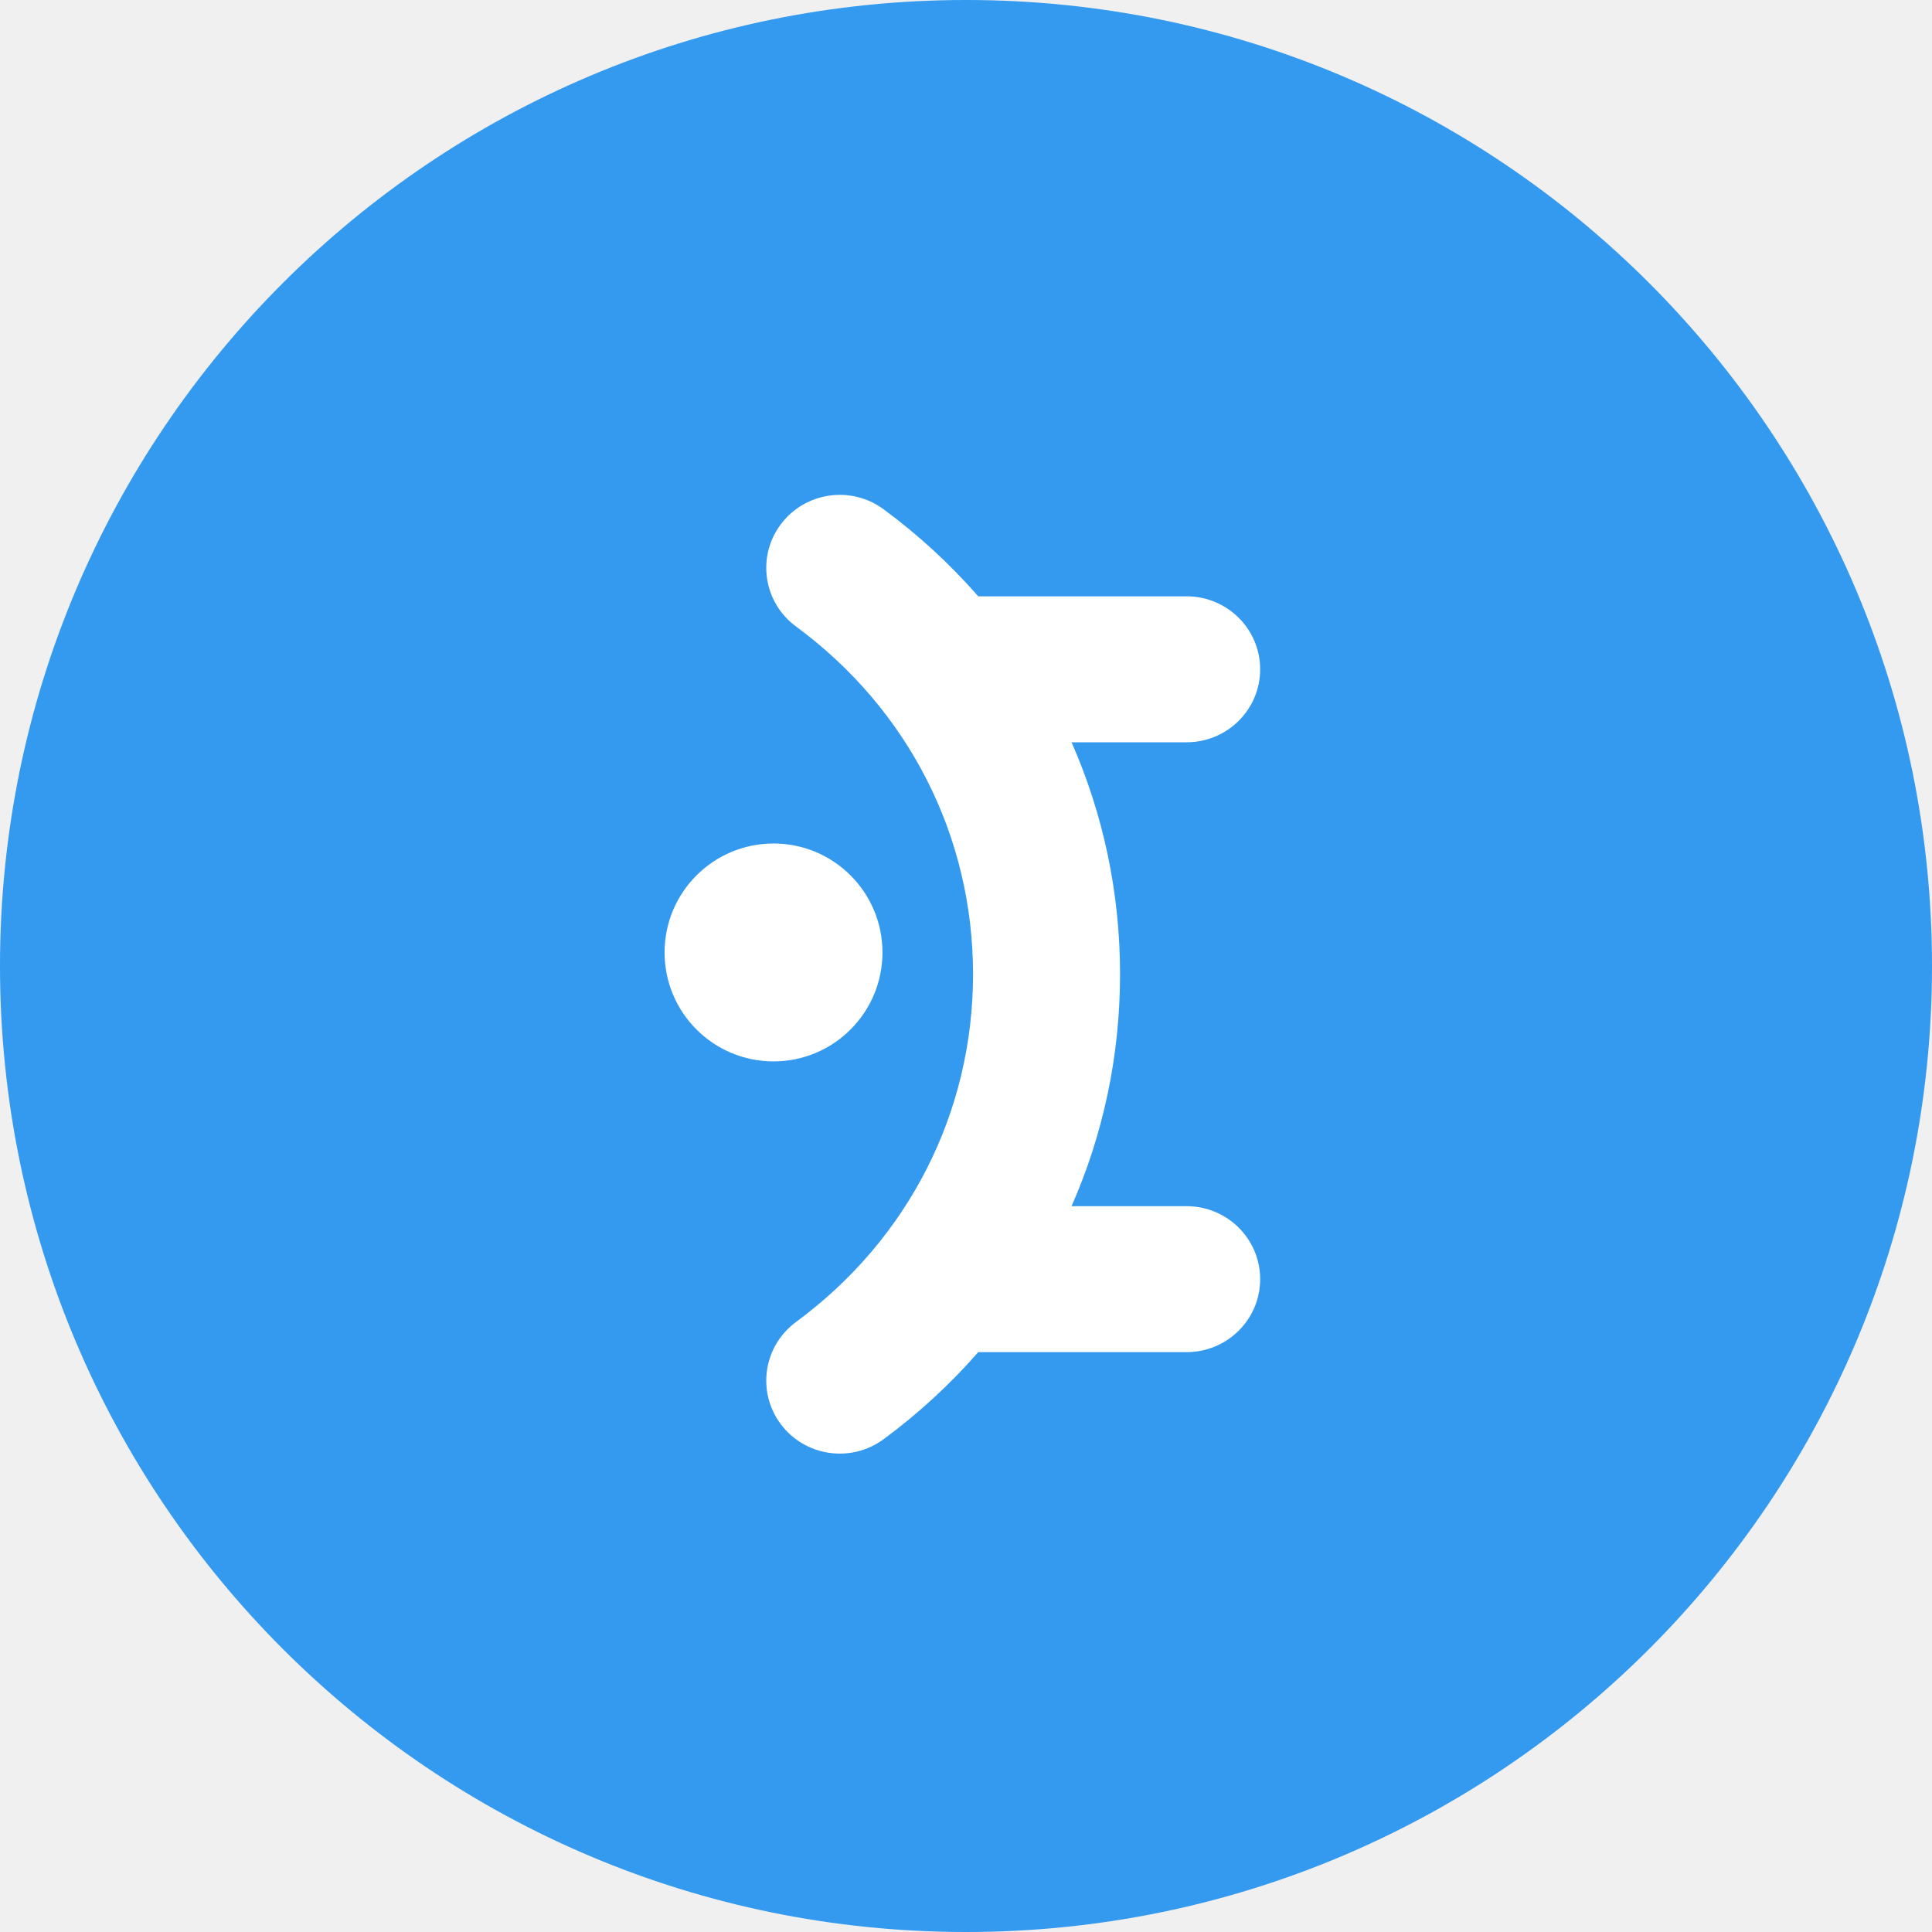
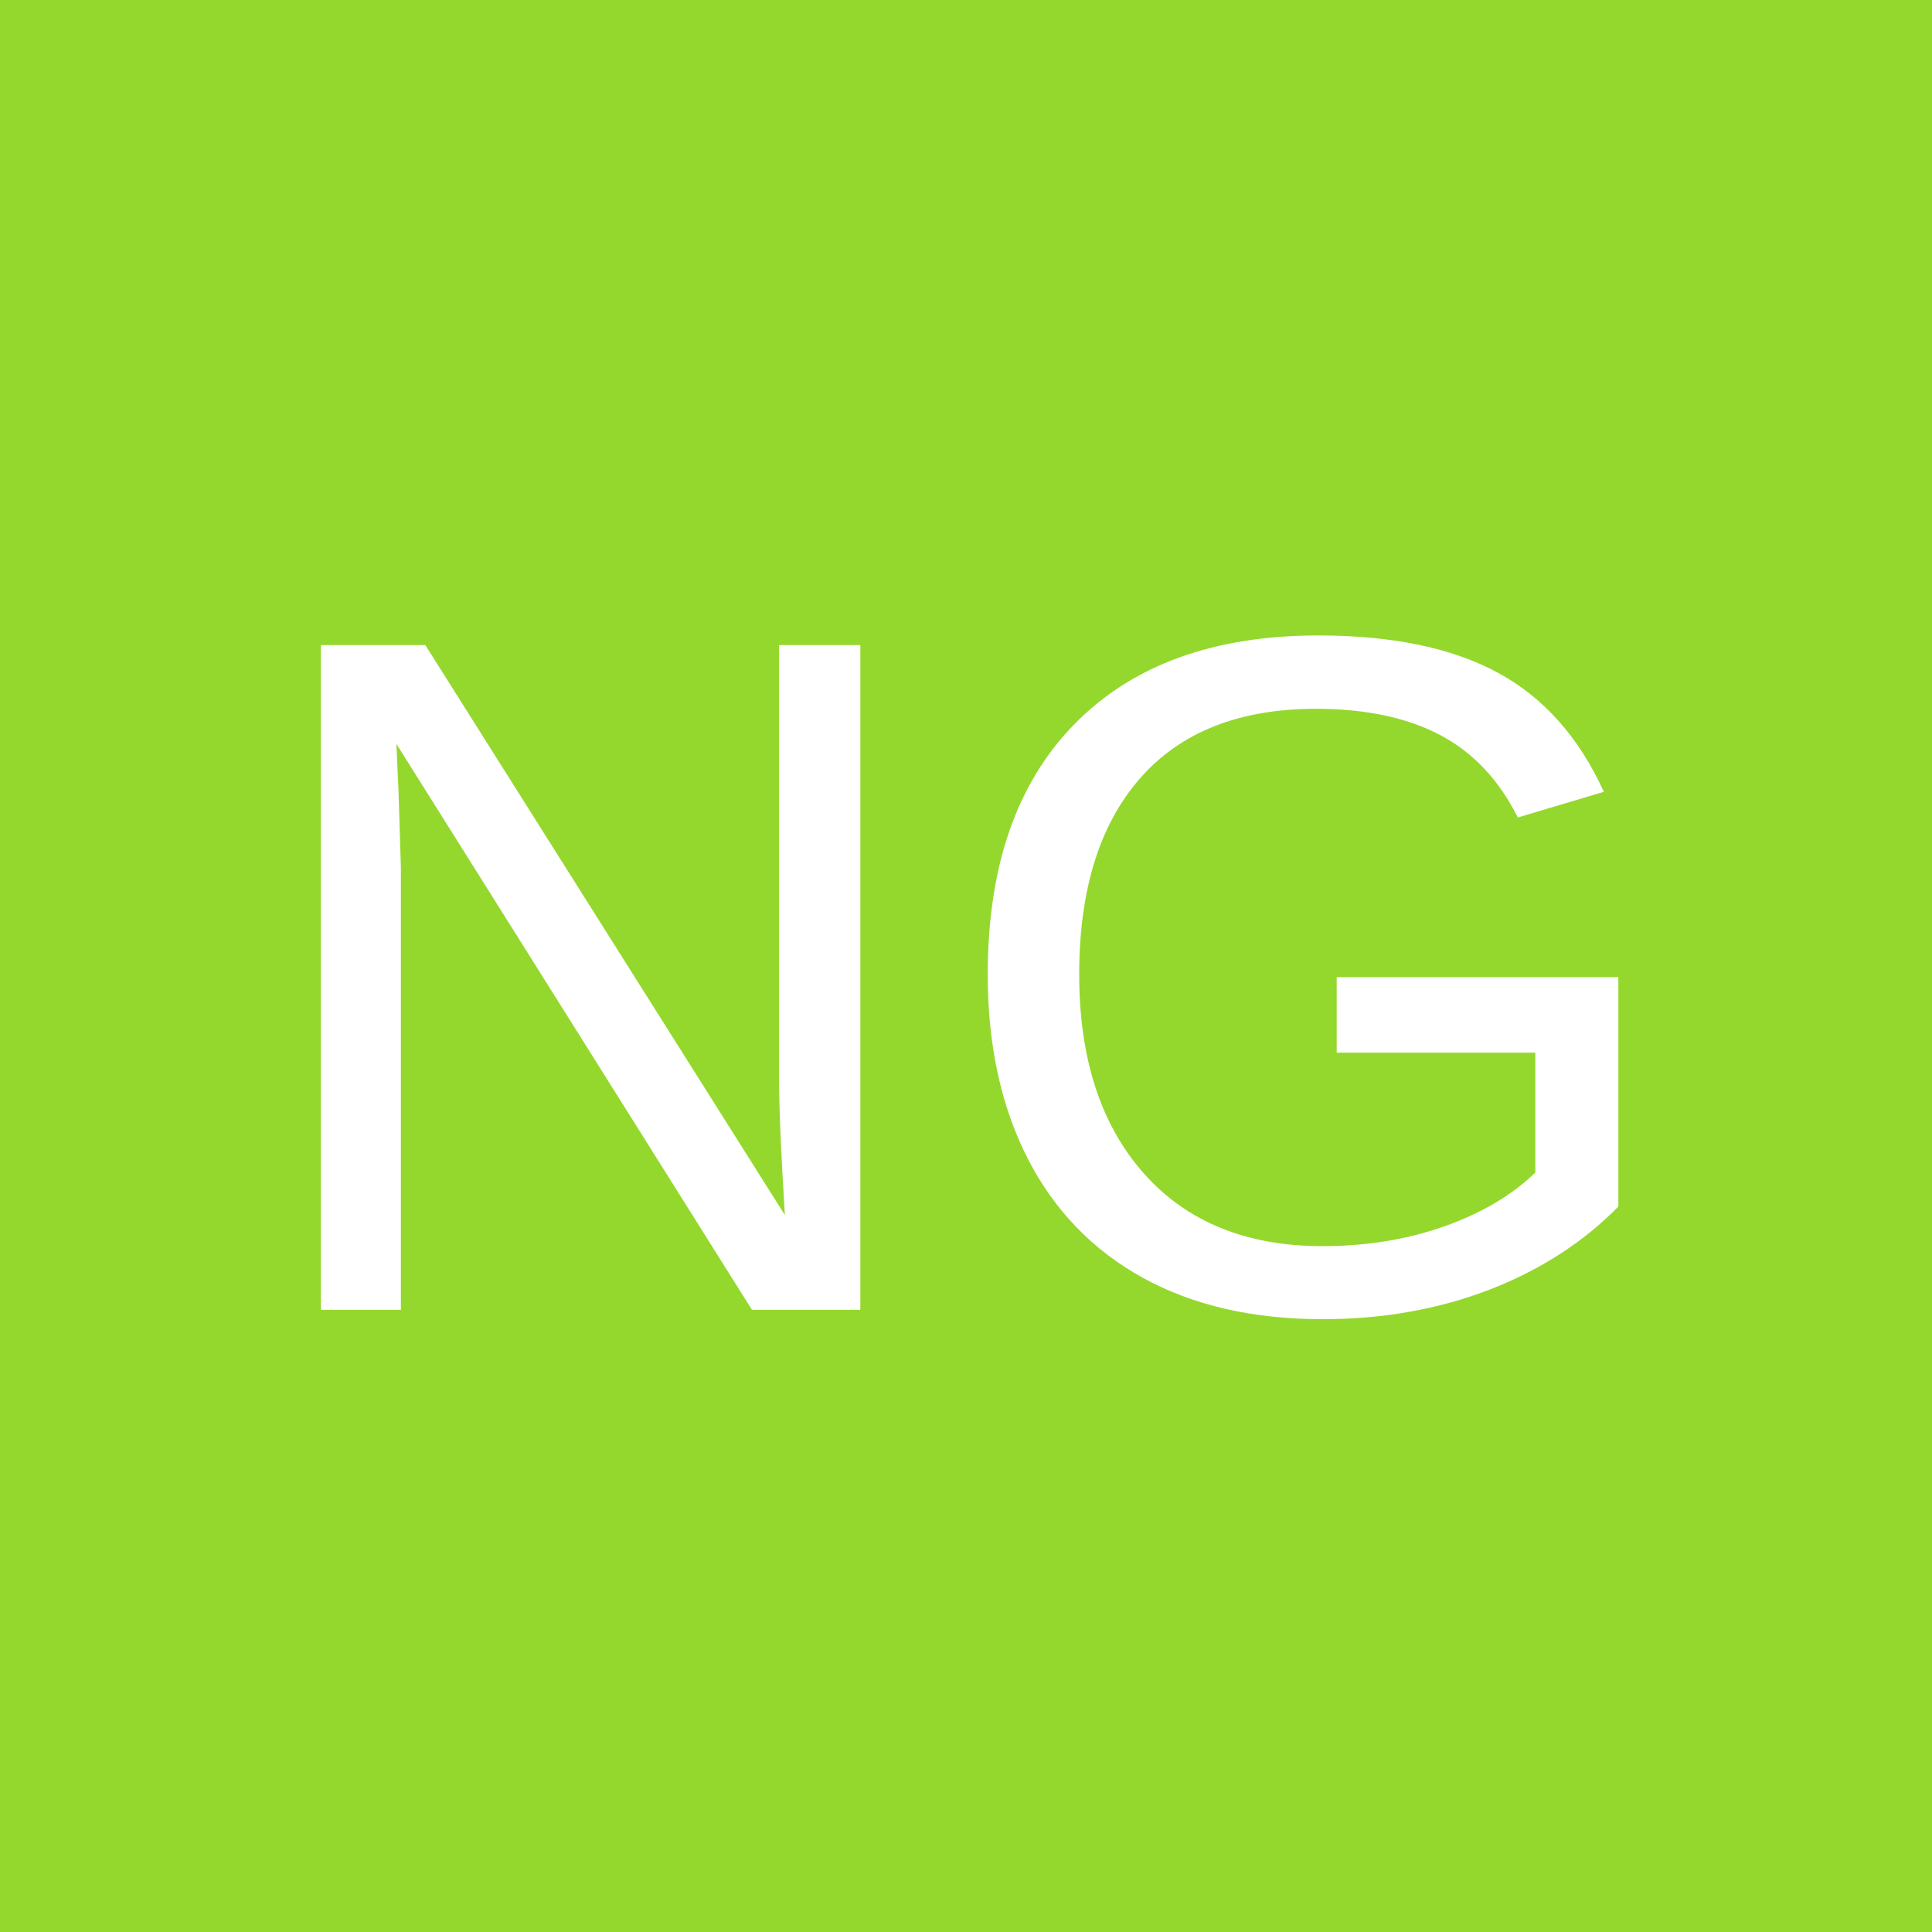
- <svg xmlns="http://www.w3.org/2000/svg" viewBox="0 0 500 500">
-   <g fill="none" fill-rule="evenodd">
-     <rect width="500" height="500" fill="#339AF0" rx="250" />
-     <g fill="#FFF">
-       <path fill-rule="nonzero" d="M202.055 135.706c-6.26 8.373-4.494 20.208 3.944 26.42 29.122 21.45 45.824 54.253 45.824 90.005 0 35.752-16.702 68.559-45.824 90.005-8.436 6.215-10.206 18.043-3.944 26.42 6.26 8.378 18.173 10.13 26.611 3.916a153.835 153.835 0 0024.509-22.54h53.93c10.506 0 19.023-8.455 19.023-18.885 0-10.43-8.517-18.886-19.023-18.886h-29.79c8.196-18.594 12.553-38.923 12.553-60.03s-4.357-41.436-12.552-60.03h29.79c10.505 0 19.022-8.455 19.022-18.885 0-10.43-8.517-18.886-19.023-18.886h-53.93a153.835 153.835 0 00-24.509-22.54c-8.438-6.215-20.351-4.46-26.61 3.916z" />
-       <path d="M171.992 246.492c0-15.572 12.624-28.195 28.196-28.195 15.572 0 28.195 12.623 28.195 28.195 0 15.572-12.623 28.196-28.195 28.196-15.572 0-28.196-12.624-28.196-28.196z" />
-     </g>
+ <svg xmlns="http://www.w3.org/2000/svg" viewBox="0 0 100 100">
+   <mask id="viewboxMask">
+     <rect width="100" height="100" rx="0" ry="0" x="0" y="0" fill="#fff" />
+   </mask>
+   <g mask="url(#viewboxMask)">
+     <rect fill="#94D82D" width="100" height="100" x="0" y="0" />
+     <text x="50%" y="50%" font-family="Arial, sans-serif" font-size="50" font-weight="400" fill="#ffffff" text-anchor="middle" dy="17.800">NG</text>
  </g>
</svg>
